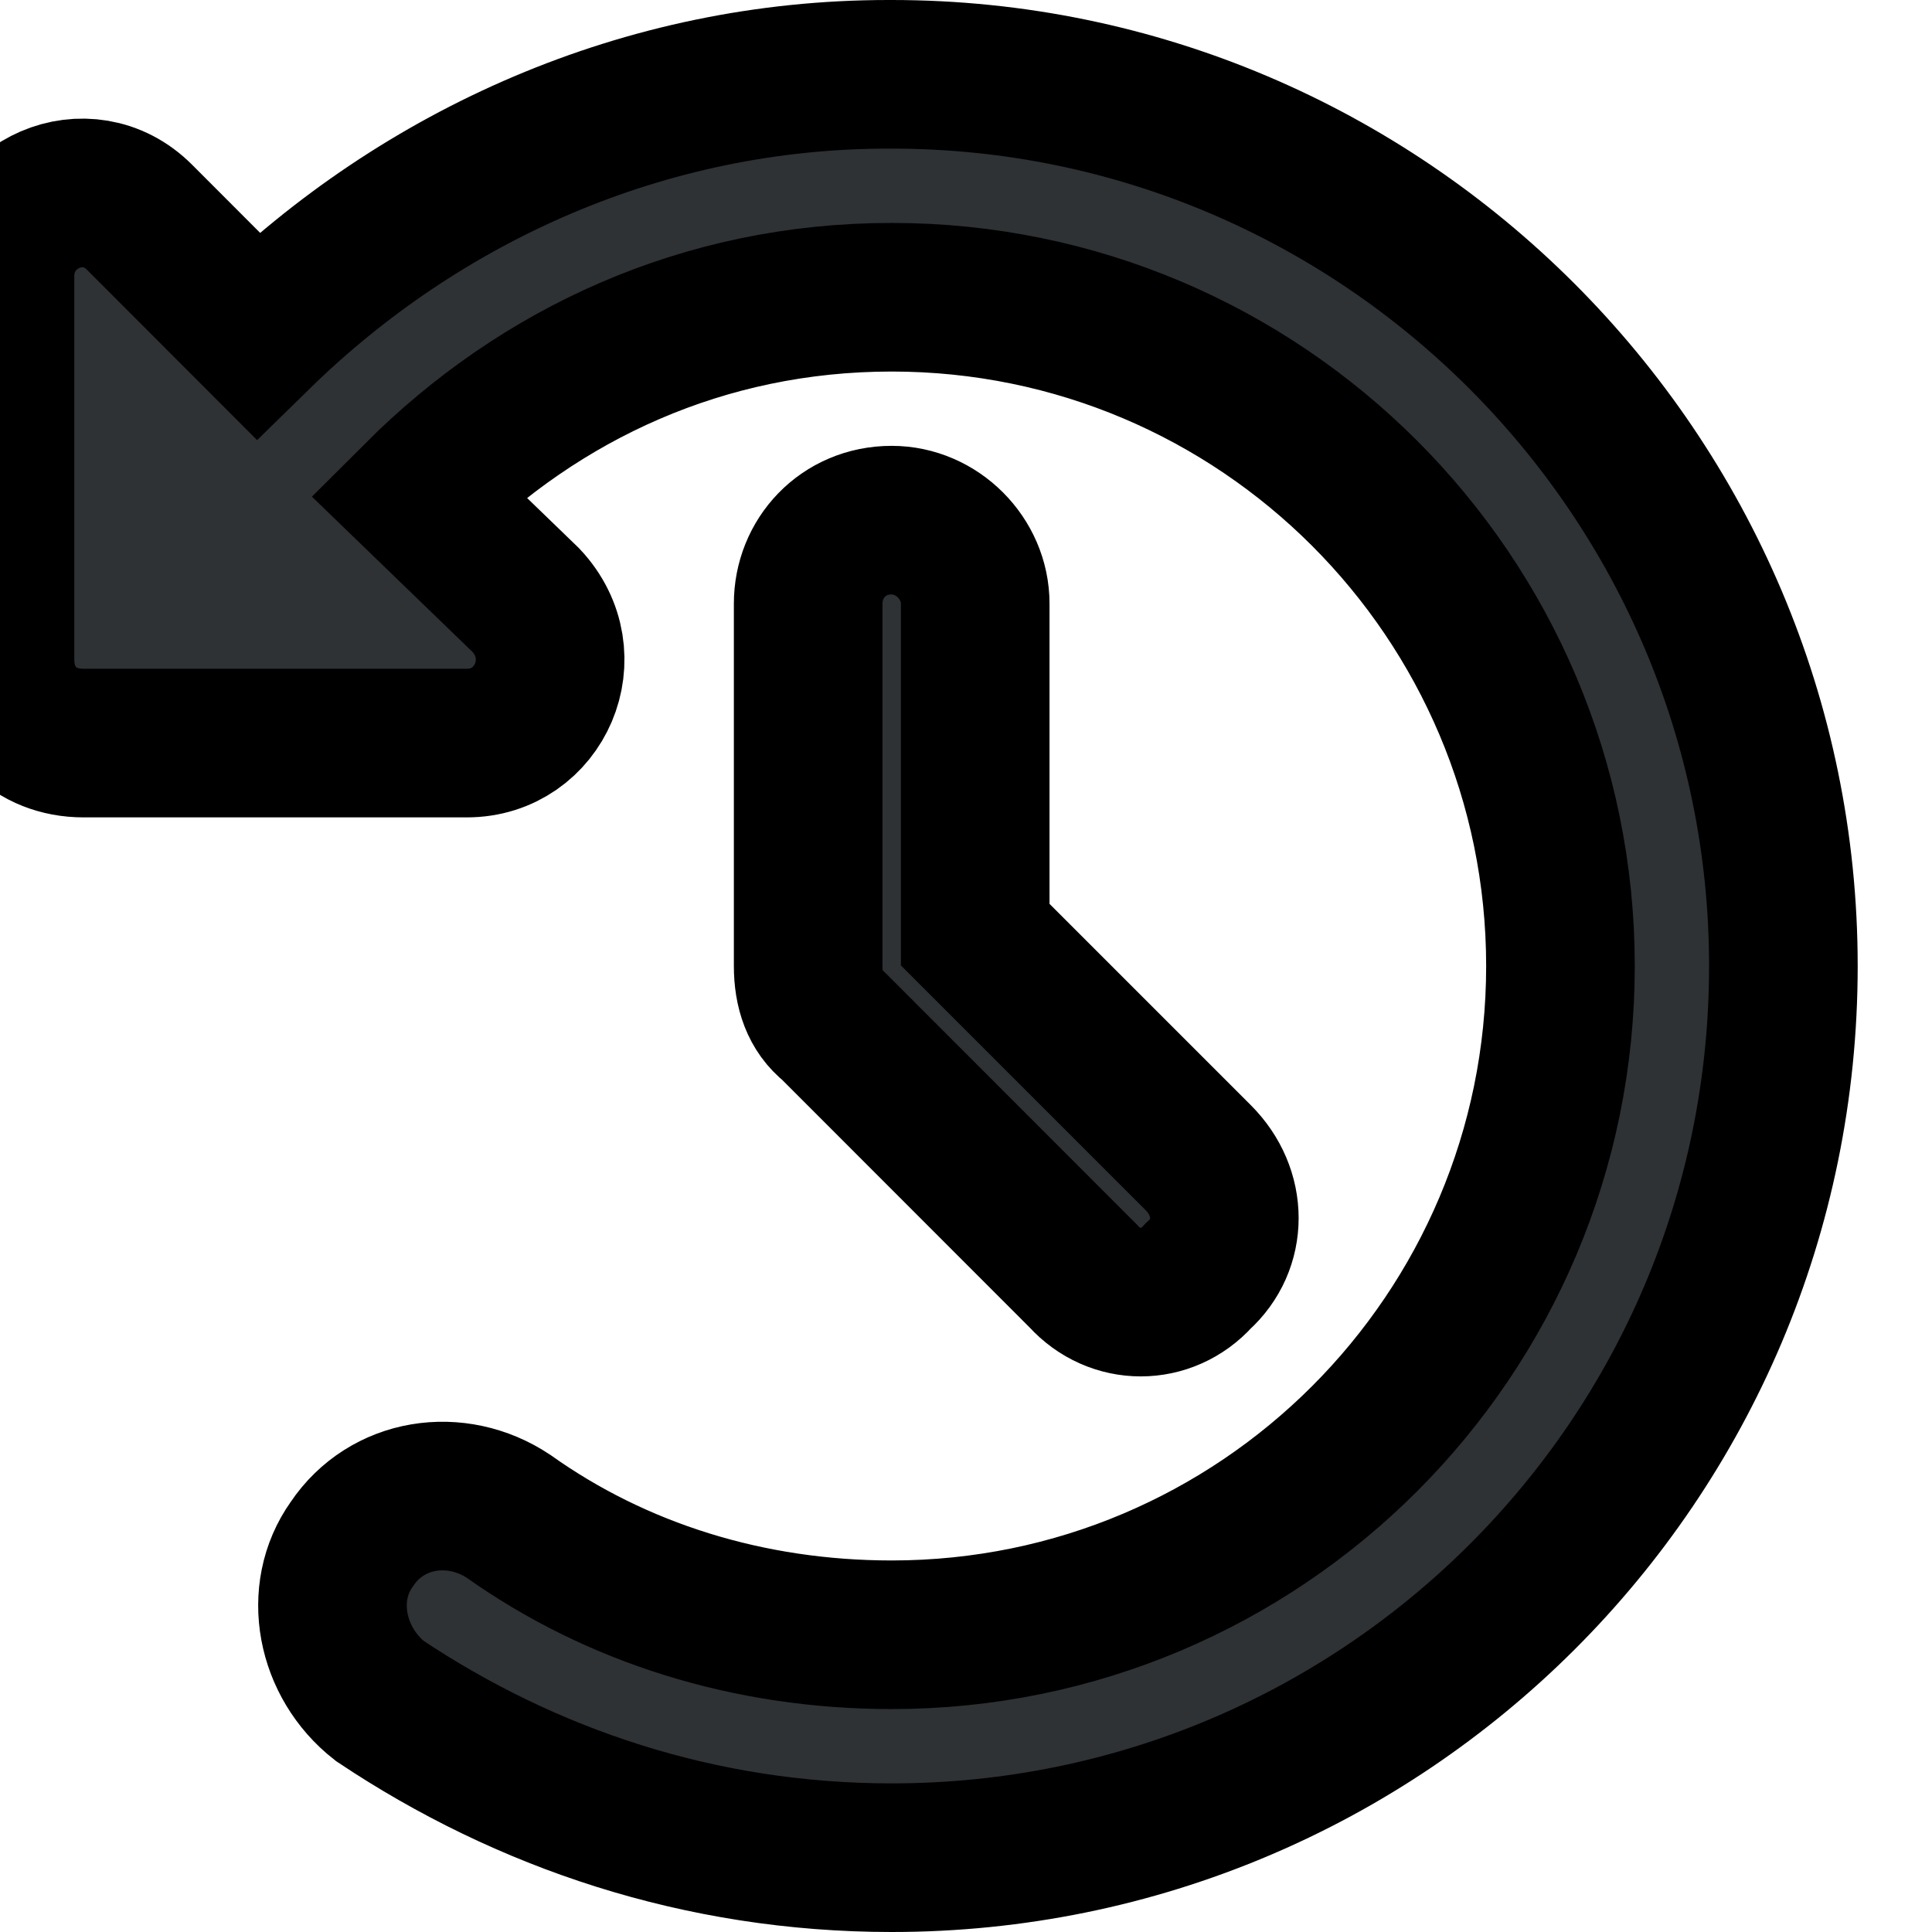
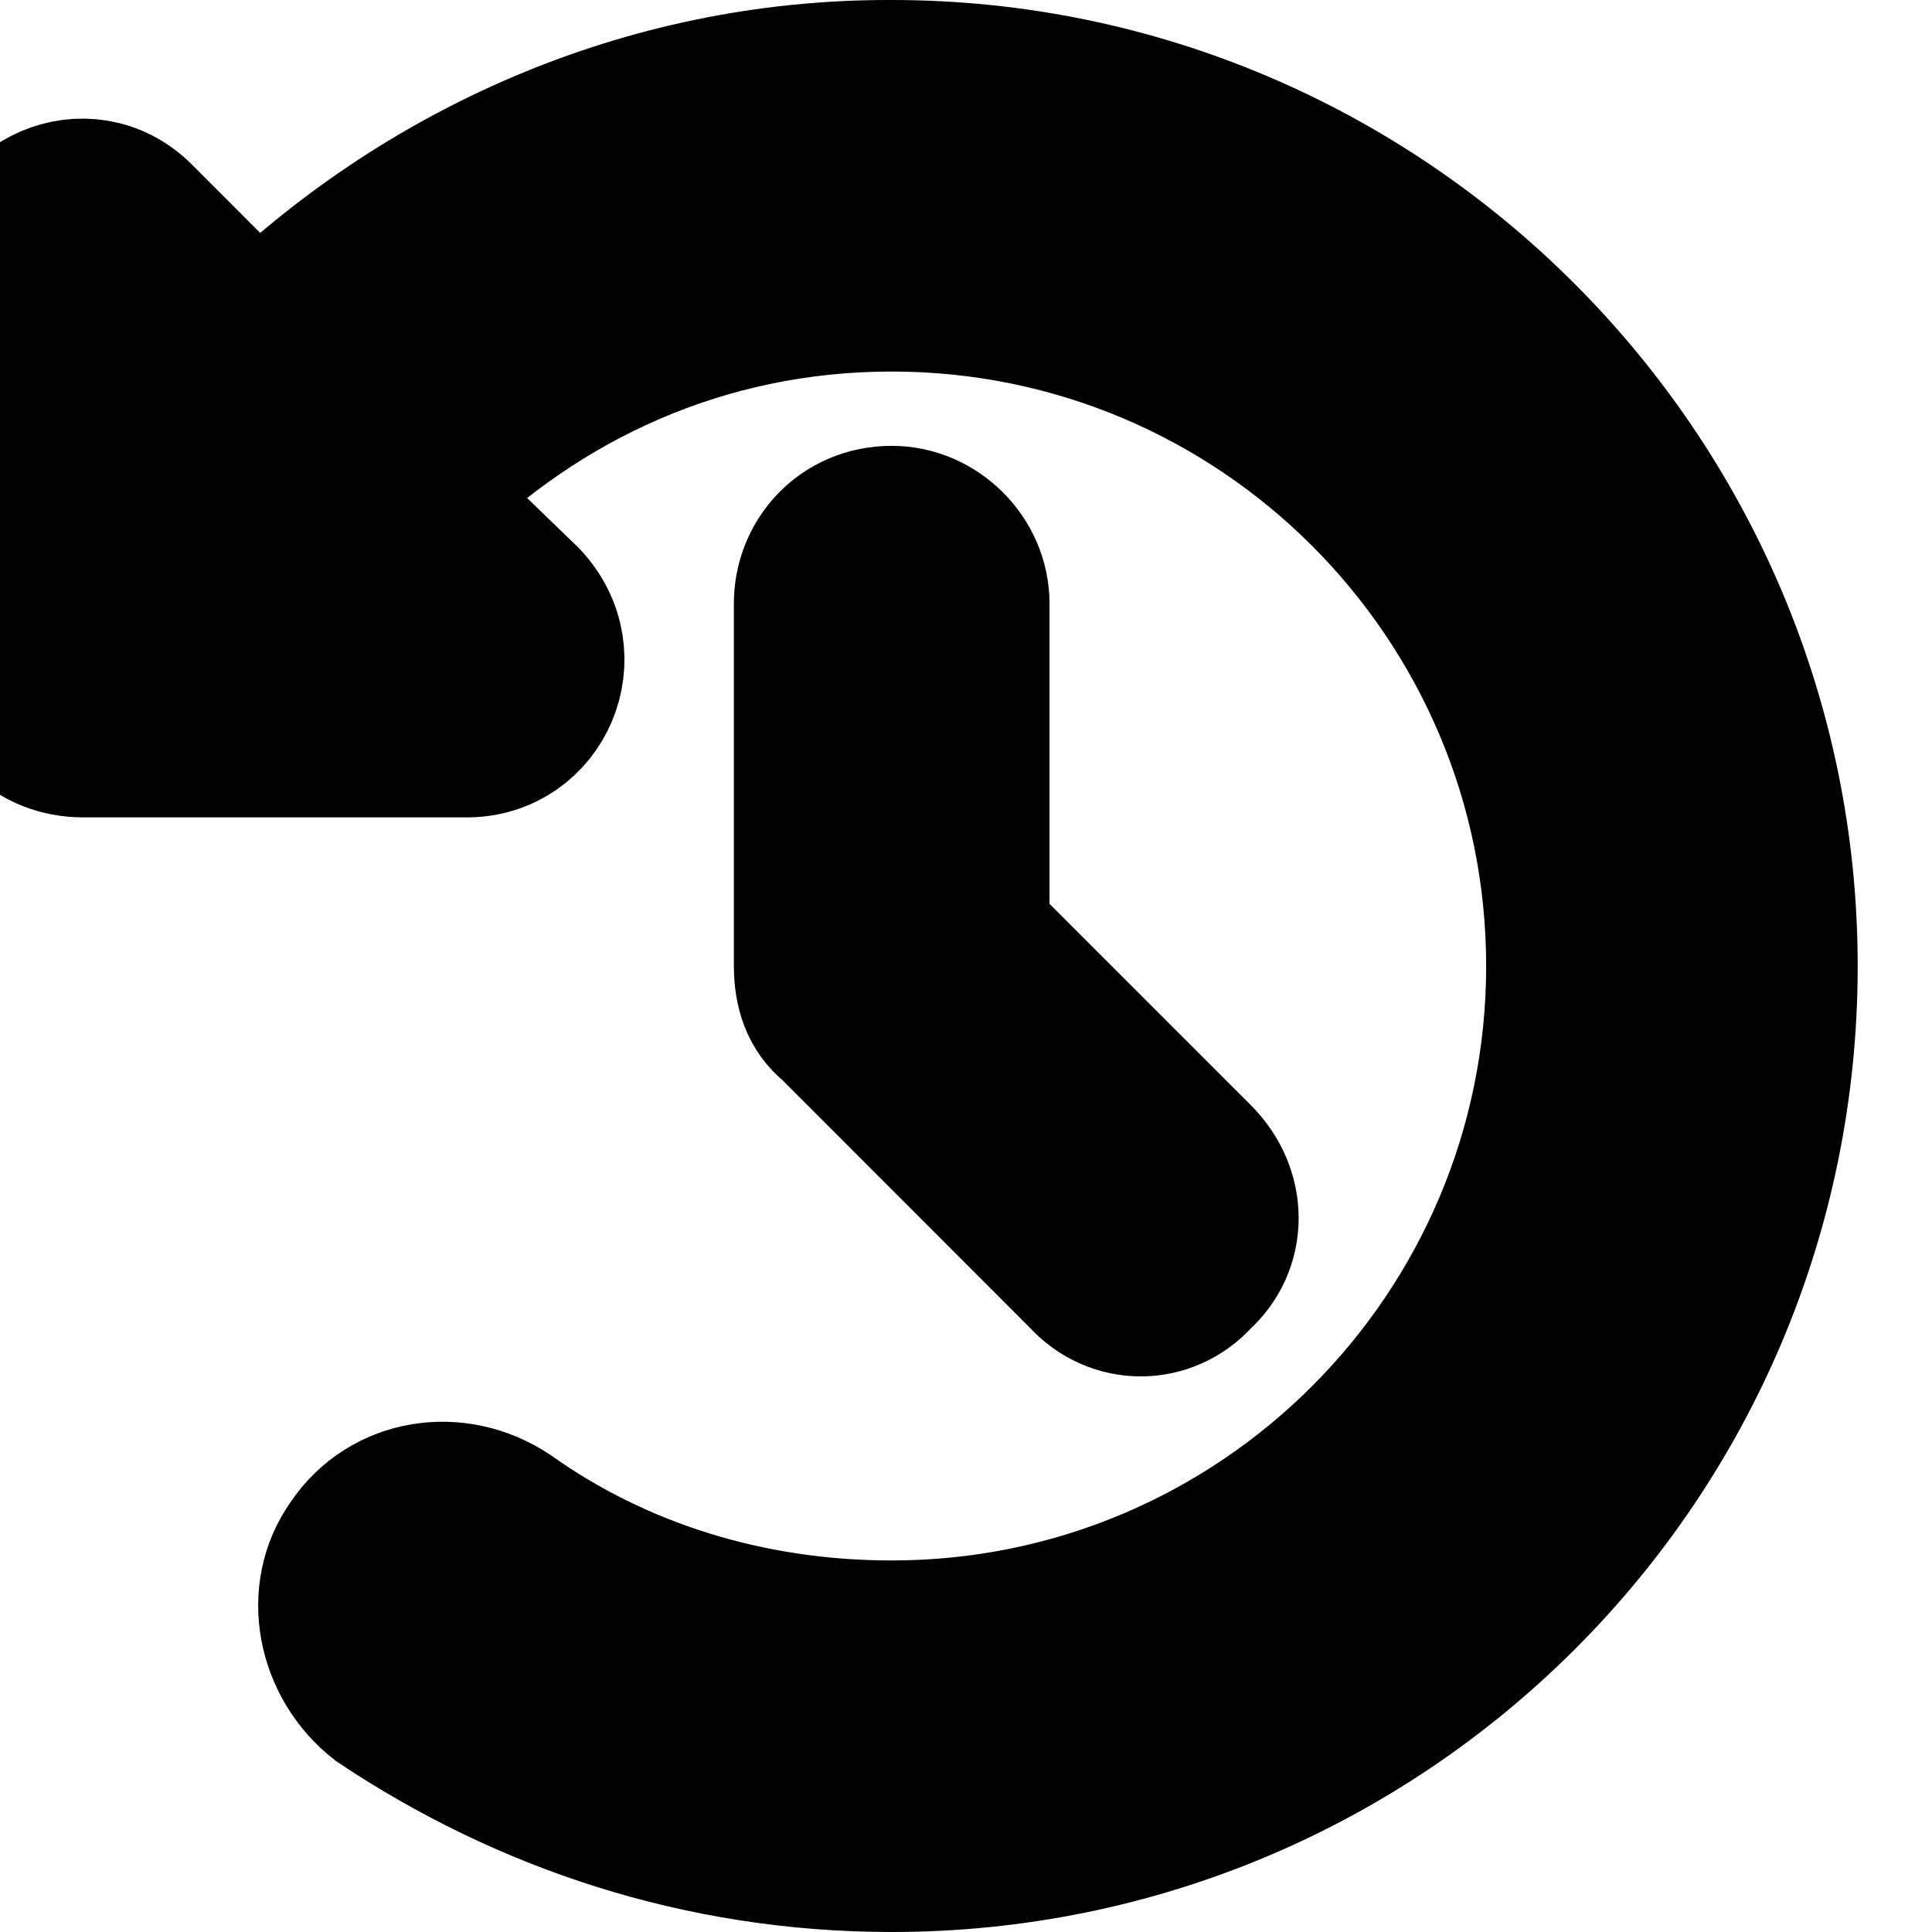
<svg xmlns="http://www.w3.org/2000/svg" viewBox="0 0 13 13" fill="none" stroke="currentColor">
-   <path d="M6 0.5C9.305 0.5 12 3.195 12 6.5C12 9.828 9.305 12.5 6 12.5C4.711 12.5 3.539 12.102 2.555 11.445C2.227 11.188 2.133 10.719 2.367 10.391C2.602 10.039 3.07 9.969 3.422 10.203C4.148 10.719 5.039 11 6 11C8.484 11 10.5 8.984 10.5 6.5C10.5 4.016 8.484 2 6 2C4.734 2 3.633 2.516 2.812 3.336L3.539 4.039C3.891 4.414 3.633 5 3.141 5H0.562C0.234 5 0 4.766 0 4.438V1.859C0 1.367 0.586 1.109 0.938 1.461L1.734 2.258C2.836 1.18 4.336 0.5 5.977 0.5H6ZM6 3.5C6.305 3.5 6.562 3.758 6.562 4.062V6.289L8.062 7.789C8.297 8.023 8.297 8.375 8.062 8.586C7.852 8.82 7.5 8.82 7.289 8.586L5.602 6.898C5.484 6.805 5.438 6.664 5.438 6.5V4.062C5.438 3.758 5.672 3.5 6 3.5Z" fill="#2E3235" />
+   <path d="M6 0.5C9.305 0.5 12 3.195 12 6.5C12 9.828 9.305 12.5 6 12.5C4.711 12.5 3.539 12.102 2.555 11.445C2.227 11.188 2.133 10.719 2.367 10.391C2.602 10.039 3.07 9.969 3.422 10.203C4.148 10.719 5.039 11 6 11C8.484 11 10.5 8.984 10.5 6.5C10.5 4.016 8.484 2 6 2C4.734 2 3.633 2.516 2.812 3.336L3.539 4.039C3.891 4.414 3.633 5 3.141 5H0.562C0.234 5 0 4.766 0 4.438V1.859C0 1.367 0.586 1.109 0.938 1.461L1.734 2.258C2.836 1.18 4.336 0.5 5.977 0.5H6ZM6 3.5C6.305 3.5 6.562 3.758 6.562 4.062V6.289L8.062 7.789C8.297 8.023 8.297 8.375 8.062 8.586C7.852 8.82 7.5 8.82 7.289 8.586L5.602 6.898C5.484 6.805 5.438 6.664 5.438 6.5V4.062C5.438 3.758 5.672 3.5 6 3.5Z" fill="currentColor" />
</svg>
